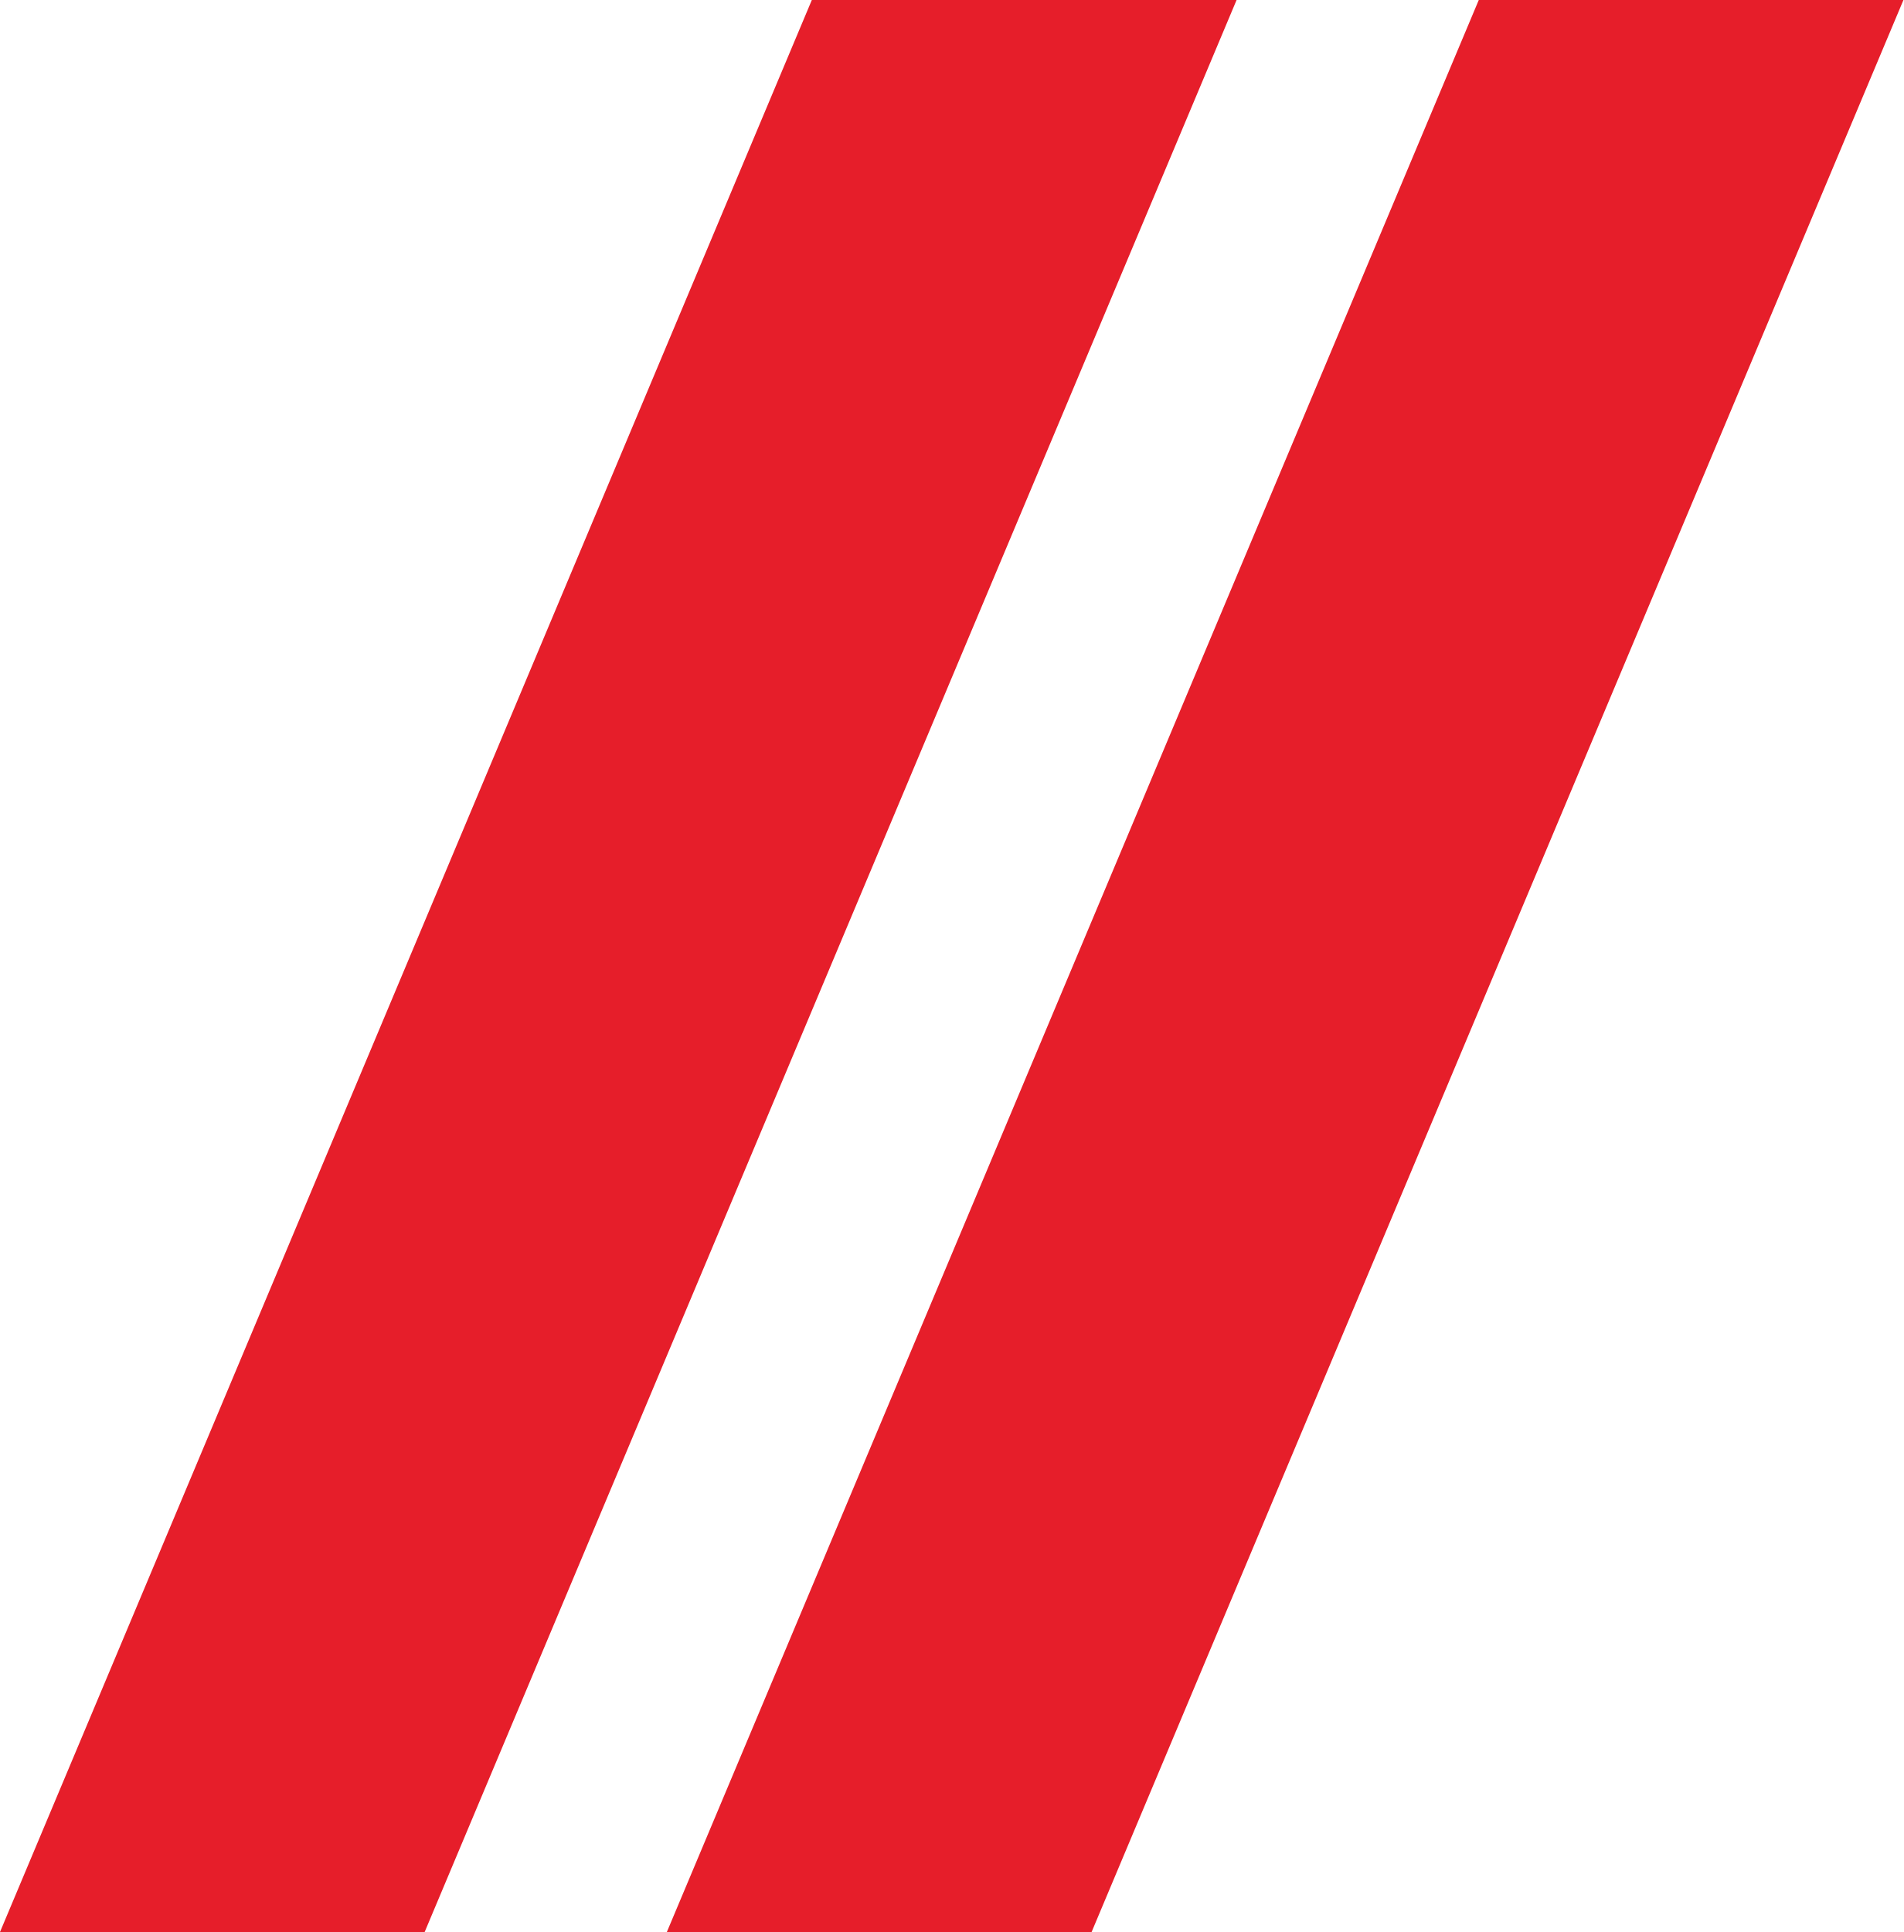
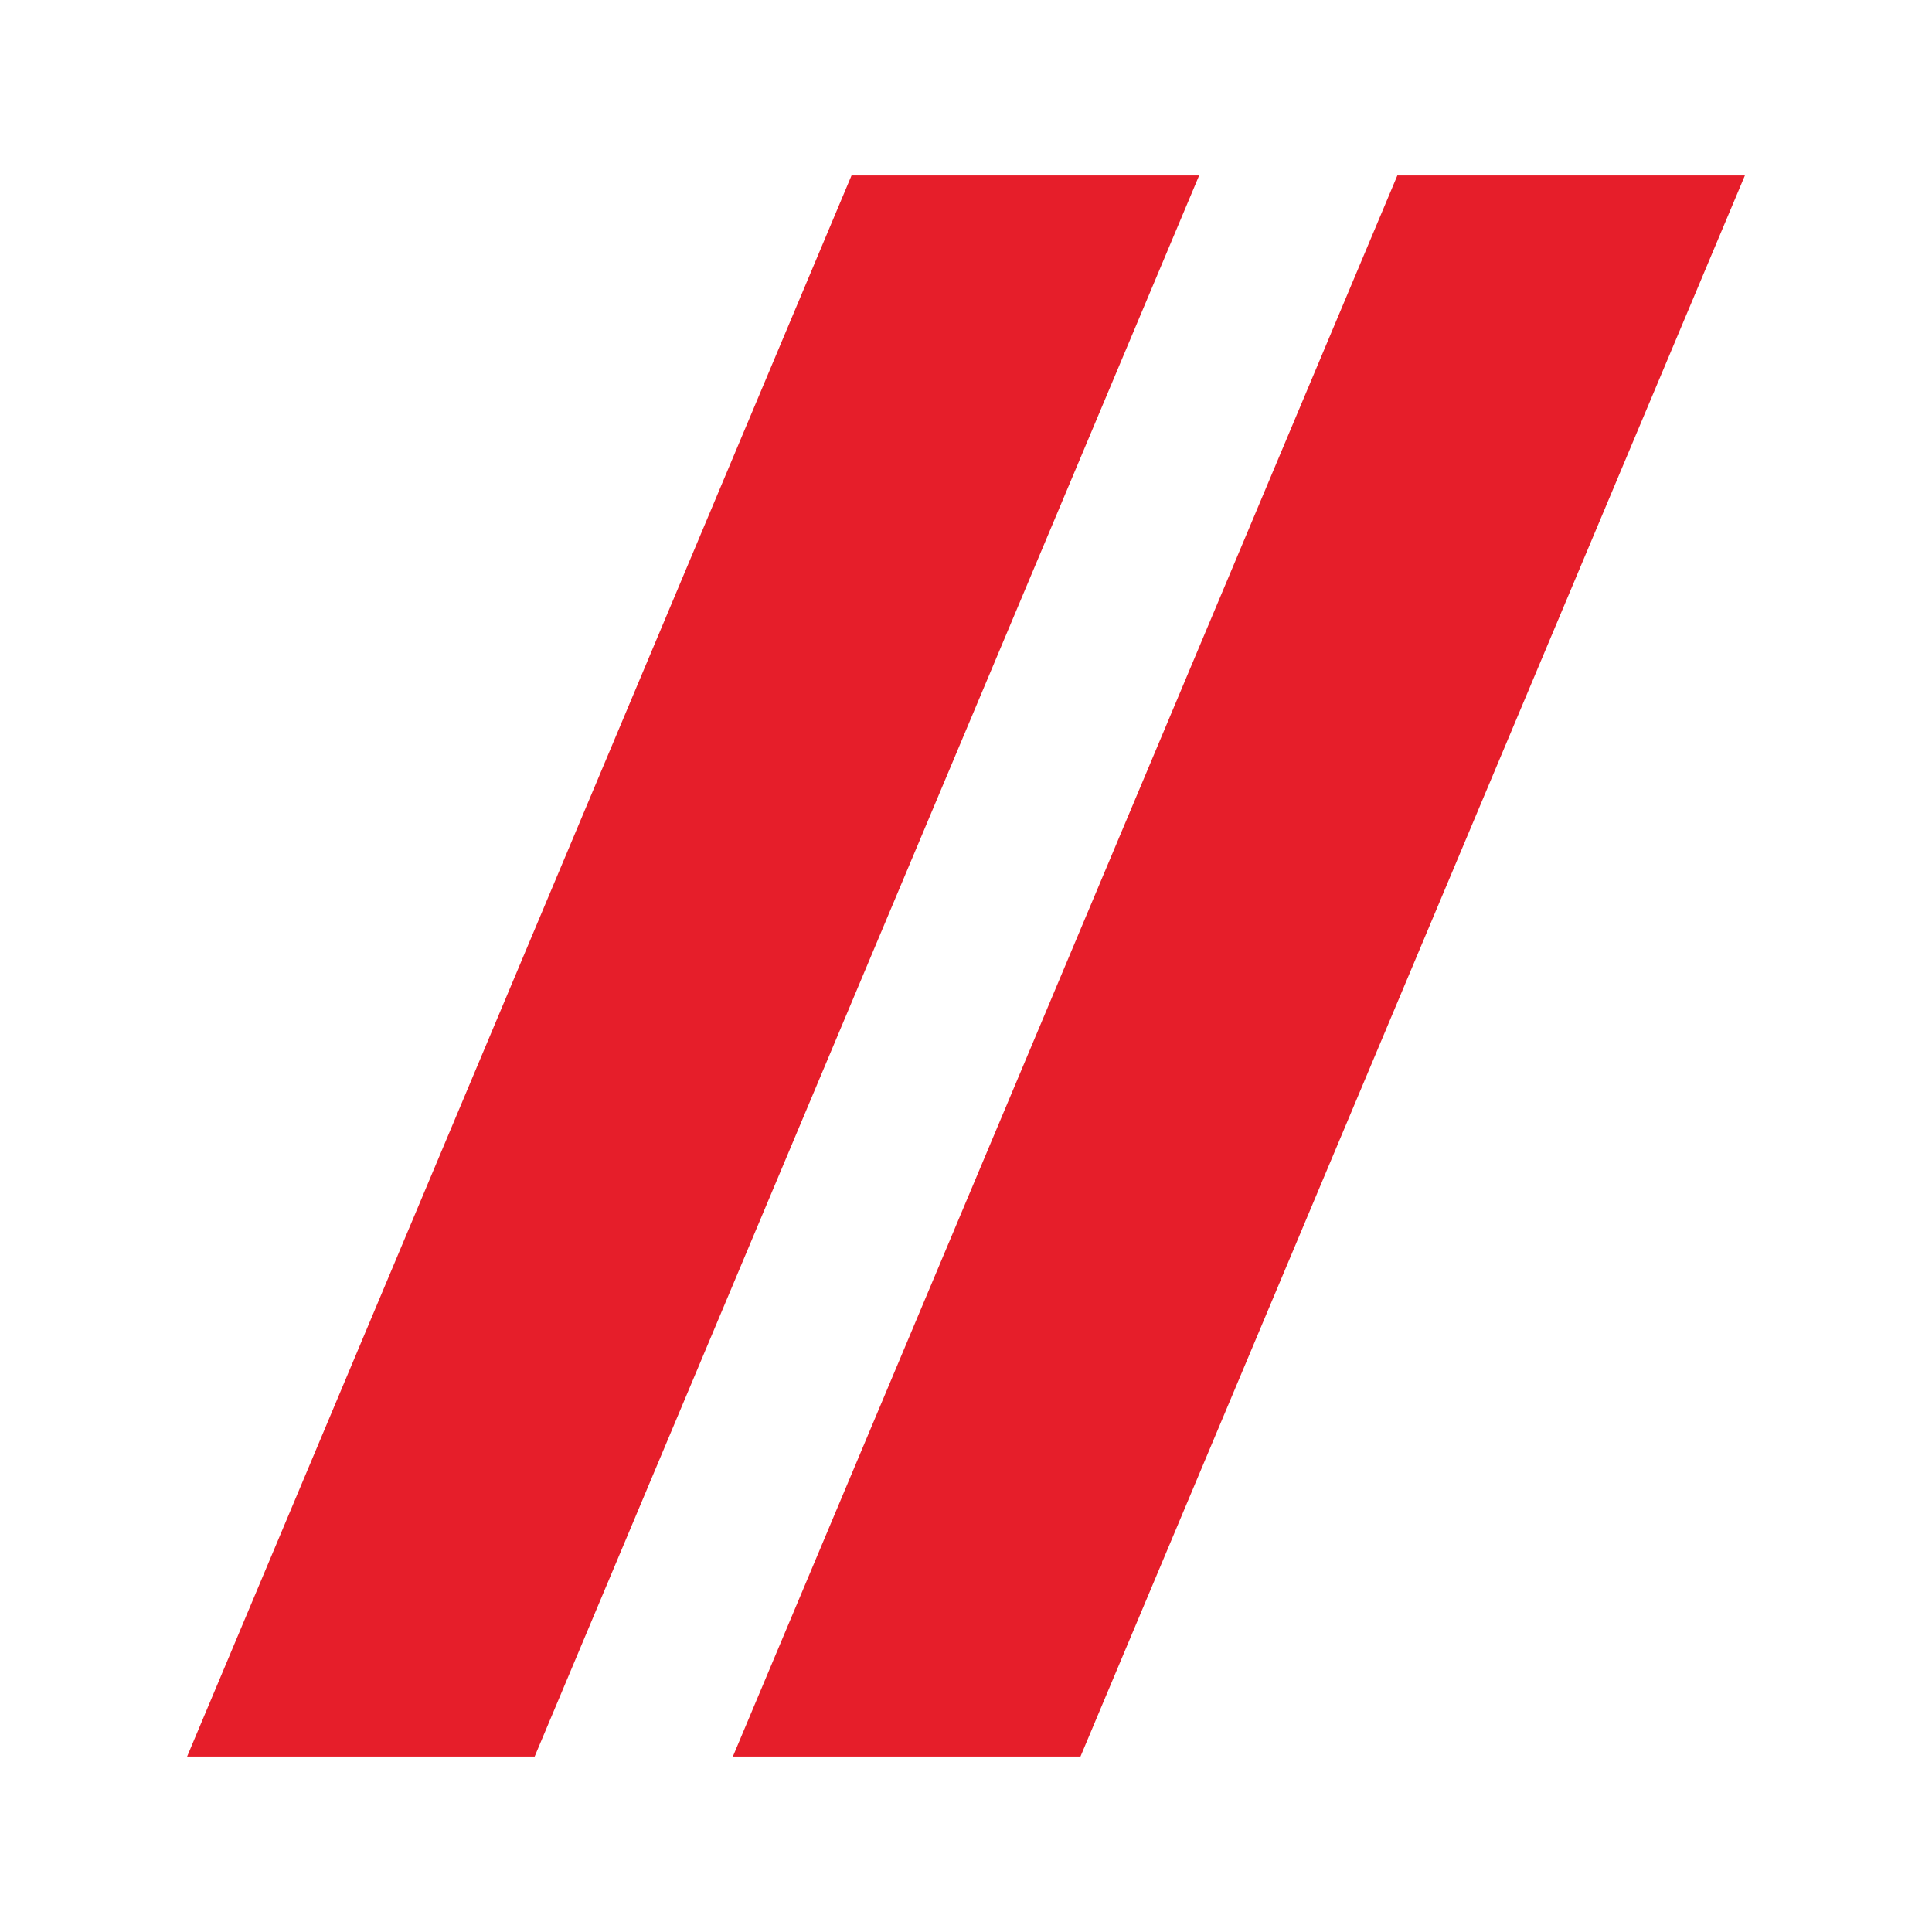
- <svg xmlns="http://www.w3.org/2000/svg" id="Layer_2" data-name="Layer 2" viewBox="0 0 211.25 214.4">
+ <svg xmlns="http://www.w3.org/2000/svg" id="Layer_2" data-name="Layer 2" viewBox="-25.375 -23.8 262 262">
  <defs>
    <style>
      .cls-1 {
        fill: #e61e2a;
      }
    </style>
  </defs>
  <g id="Layer_1-2" data-name="Layer 1">
    <g>
      <polygon class="cls-1" points="47.13 214.4 0 214.4 90.1 0 137.24 0 47.13 214.4" />
      <polygon class="cls-1" points="121.15 214.4 74.01 214.4 164.12 0 211.25 0 121.15 214.4" />
    </g>
  </g>
</svg>
